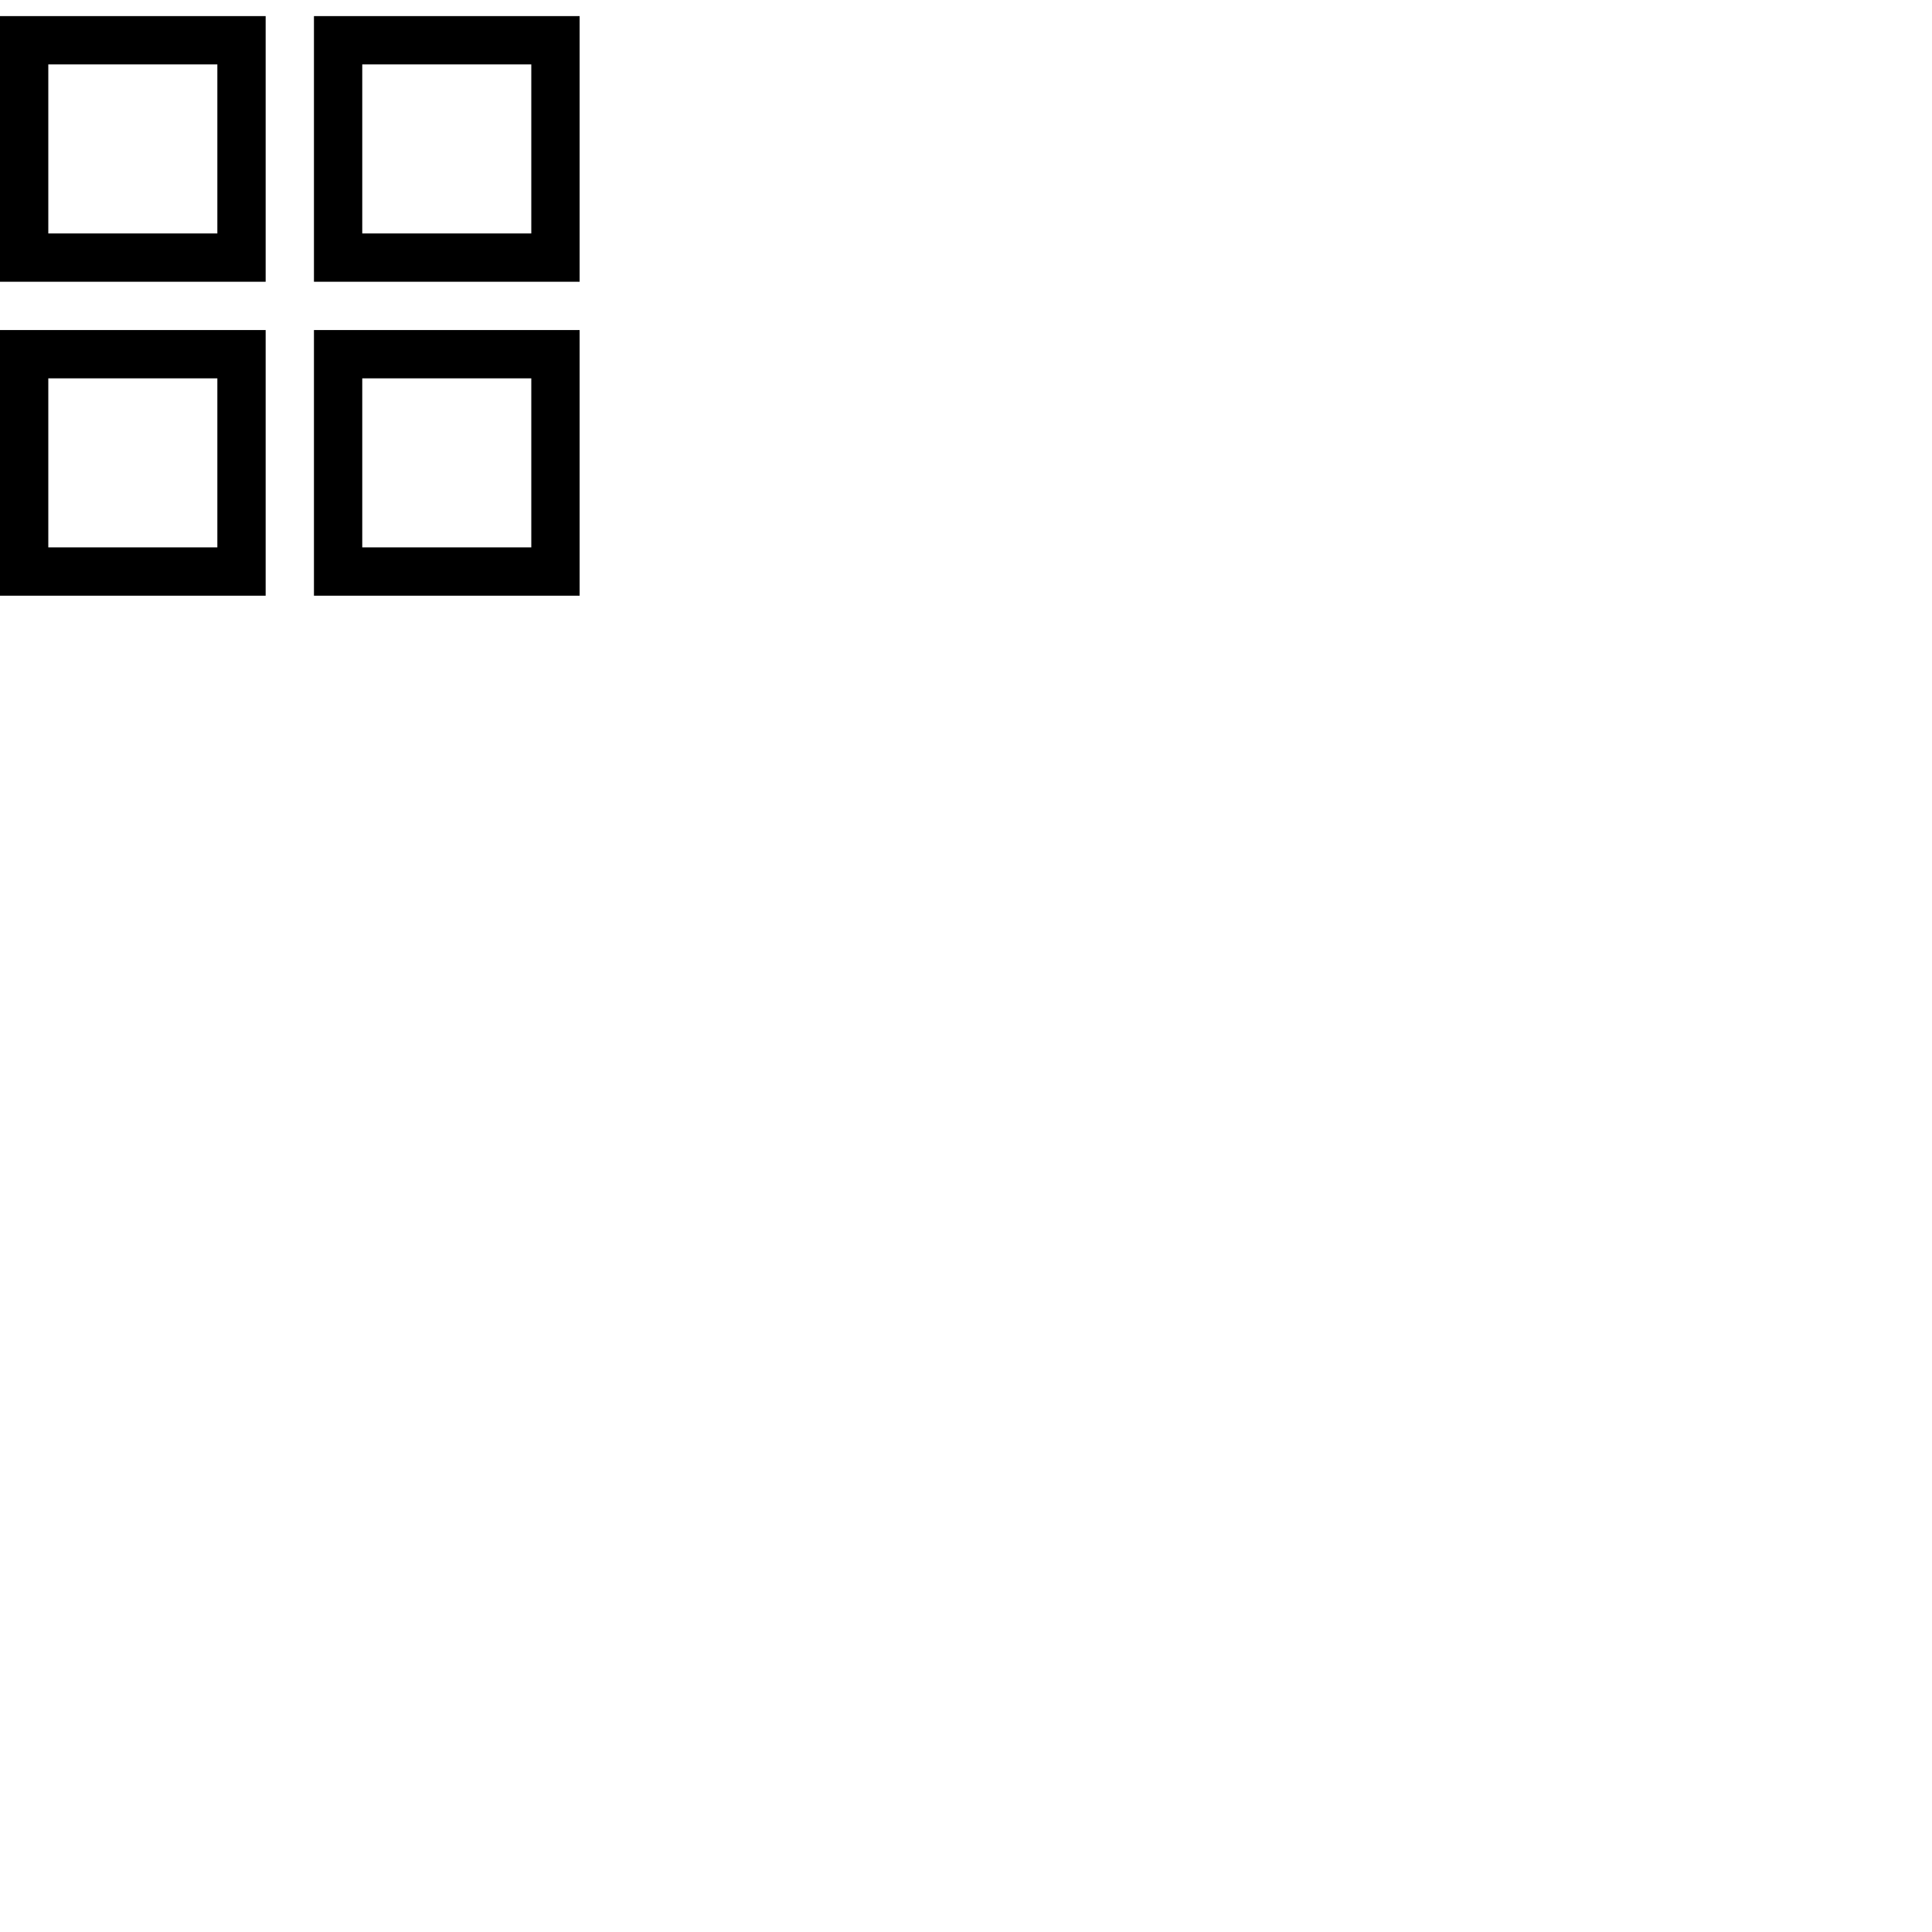
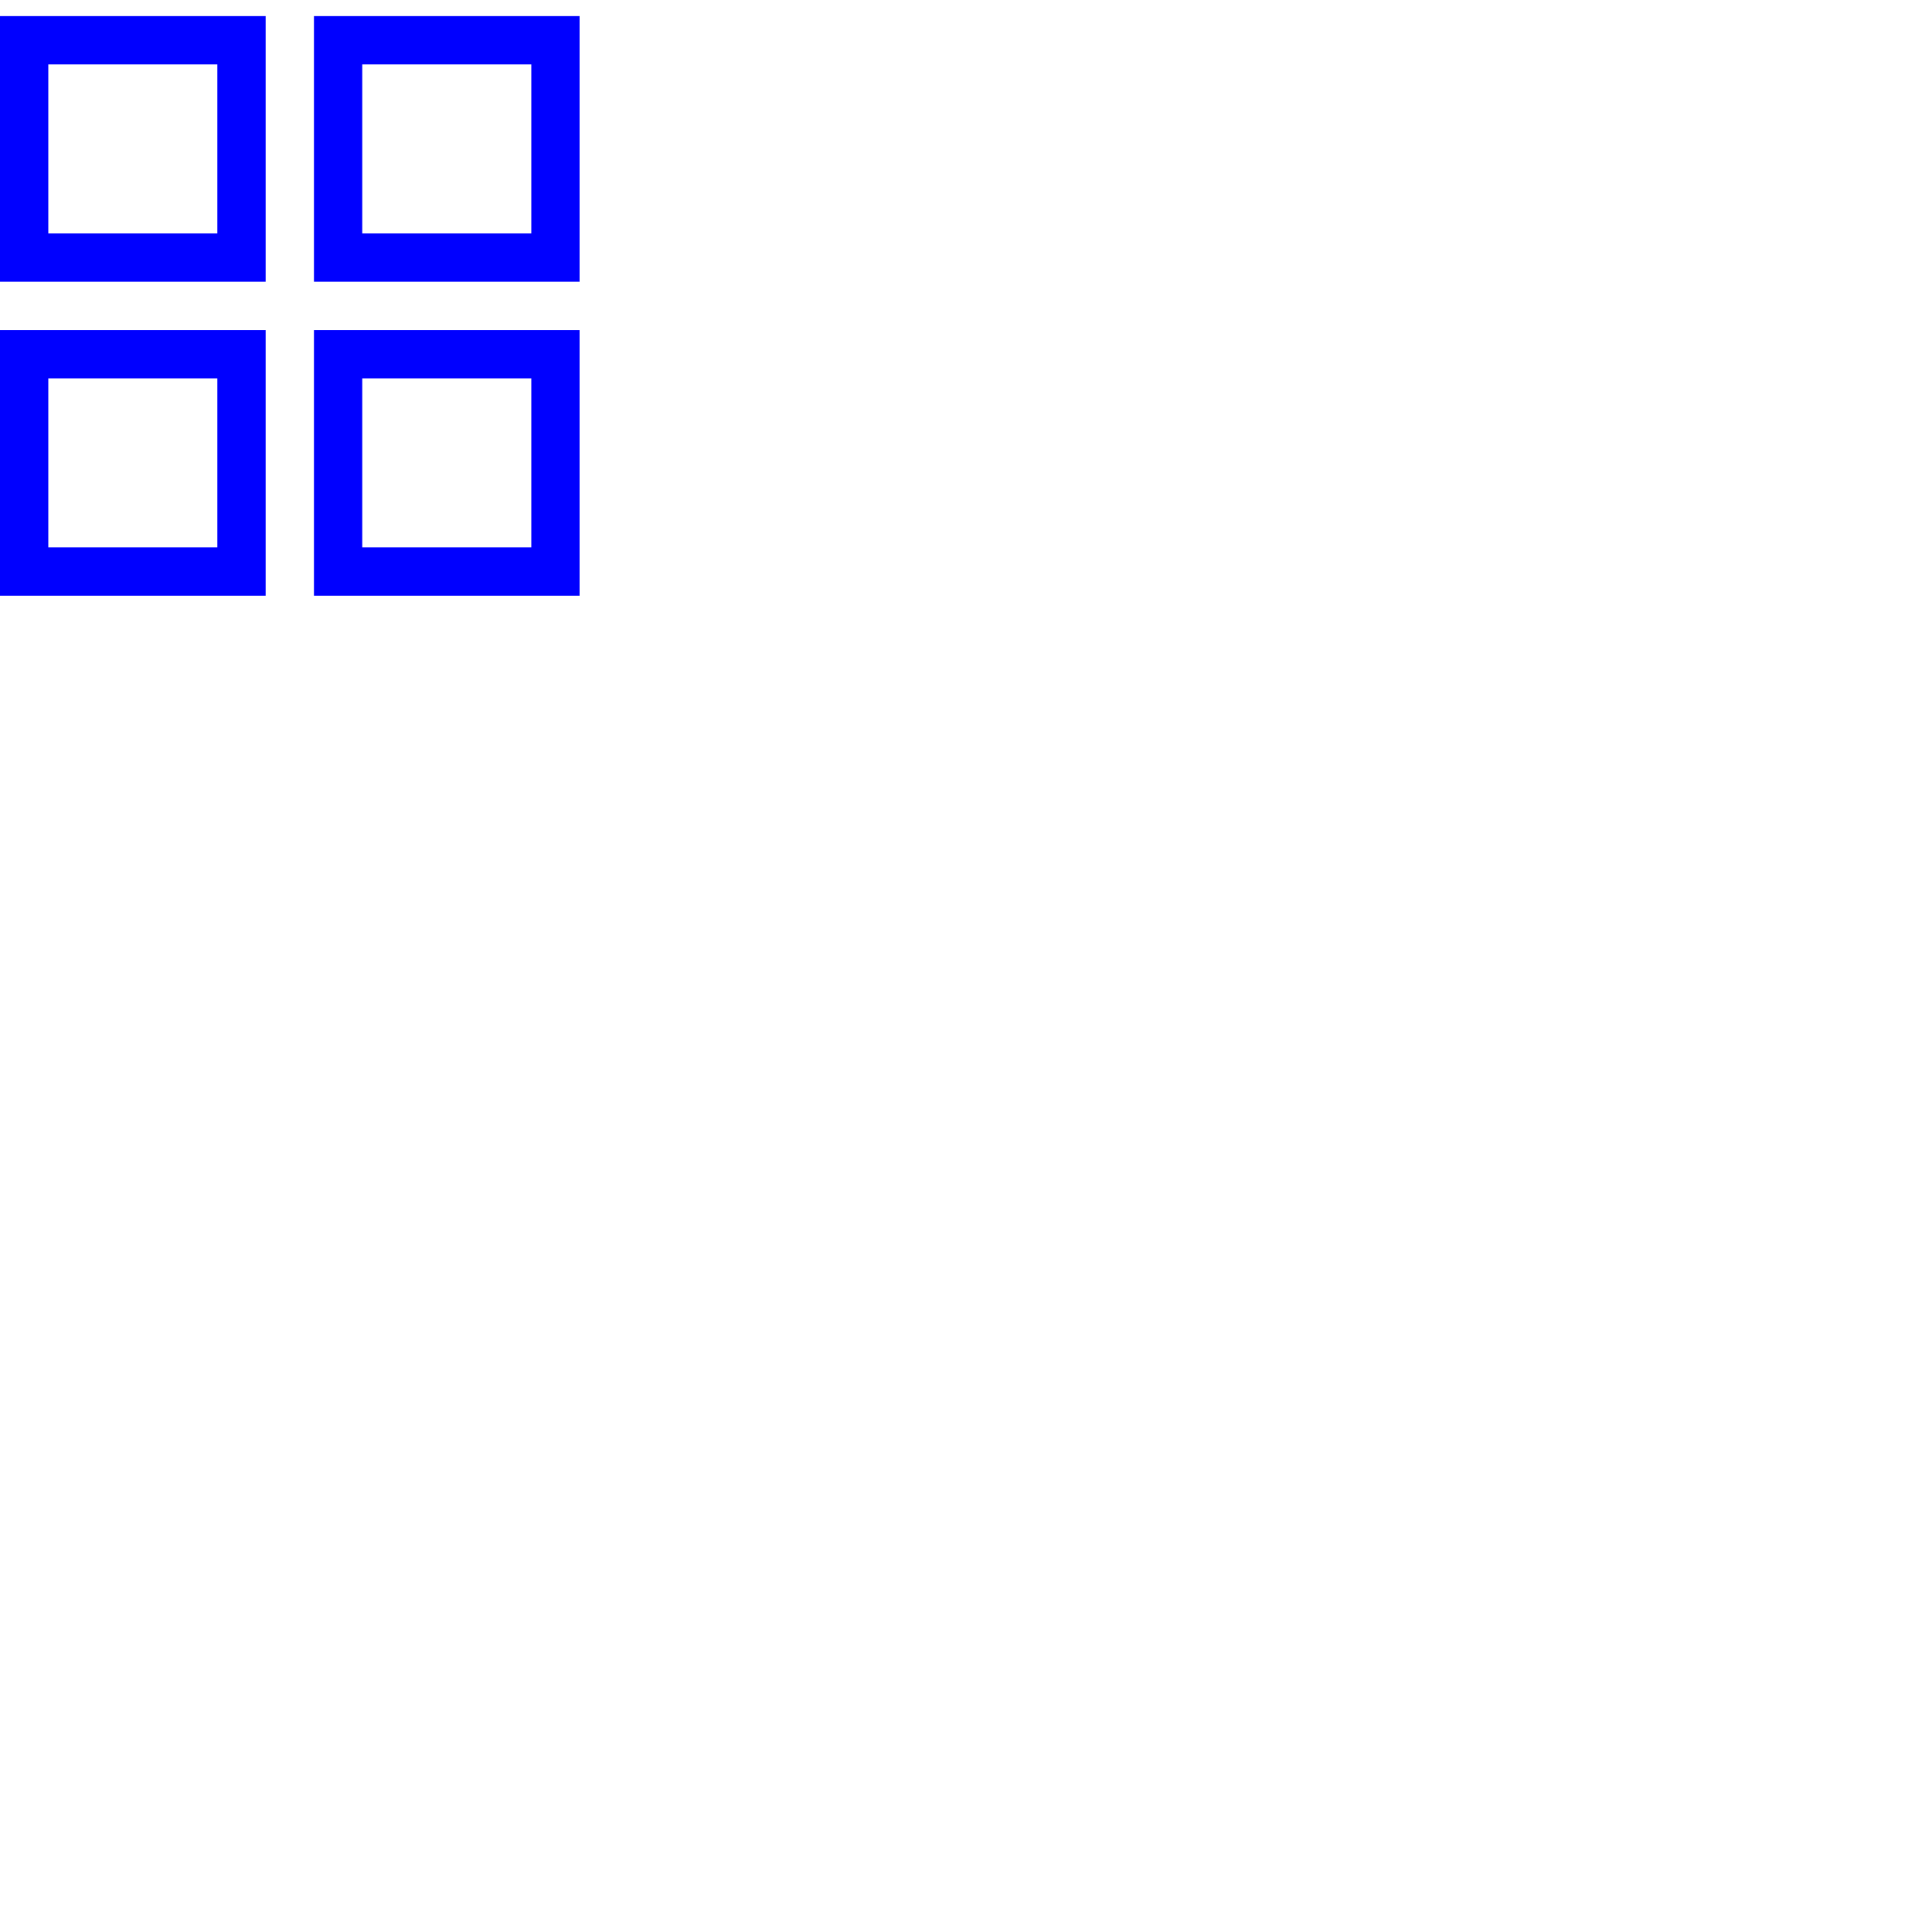
- <svg xmlns="http://www.w3.org/2000/svg" class="fill-current text-[#8246FD] h-[19px] w-[18px]" viewBox="0 0 60 60">
+ <svg xmlns="http://www.w3.org/2000/svg" class="fill-current text-[#8246FD] h-[19px] w-[18px]" fill="blue" viewBox="0 0 60 60">
  <path d="M0 8.75V.5h8.25v8.25H0Zm0 9.75v-8.25h8.25v8.25H0Zm9.75-9.75V.5H18v8.25H9.75Zm0 9.75v-8.25H18v8.25H9.75ZM1.5 7.25h5.25V2H1.5v5.25Zm9.75 0h5.25V2h-5.25v5.25Zm0 9.75h5.25v-5.25h-5.25V17ZM1.5 17h5.25v-5.25H1.5V17Z" />
</svg>
